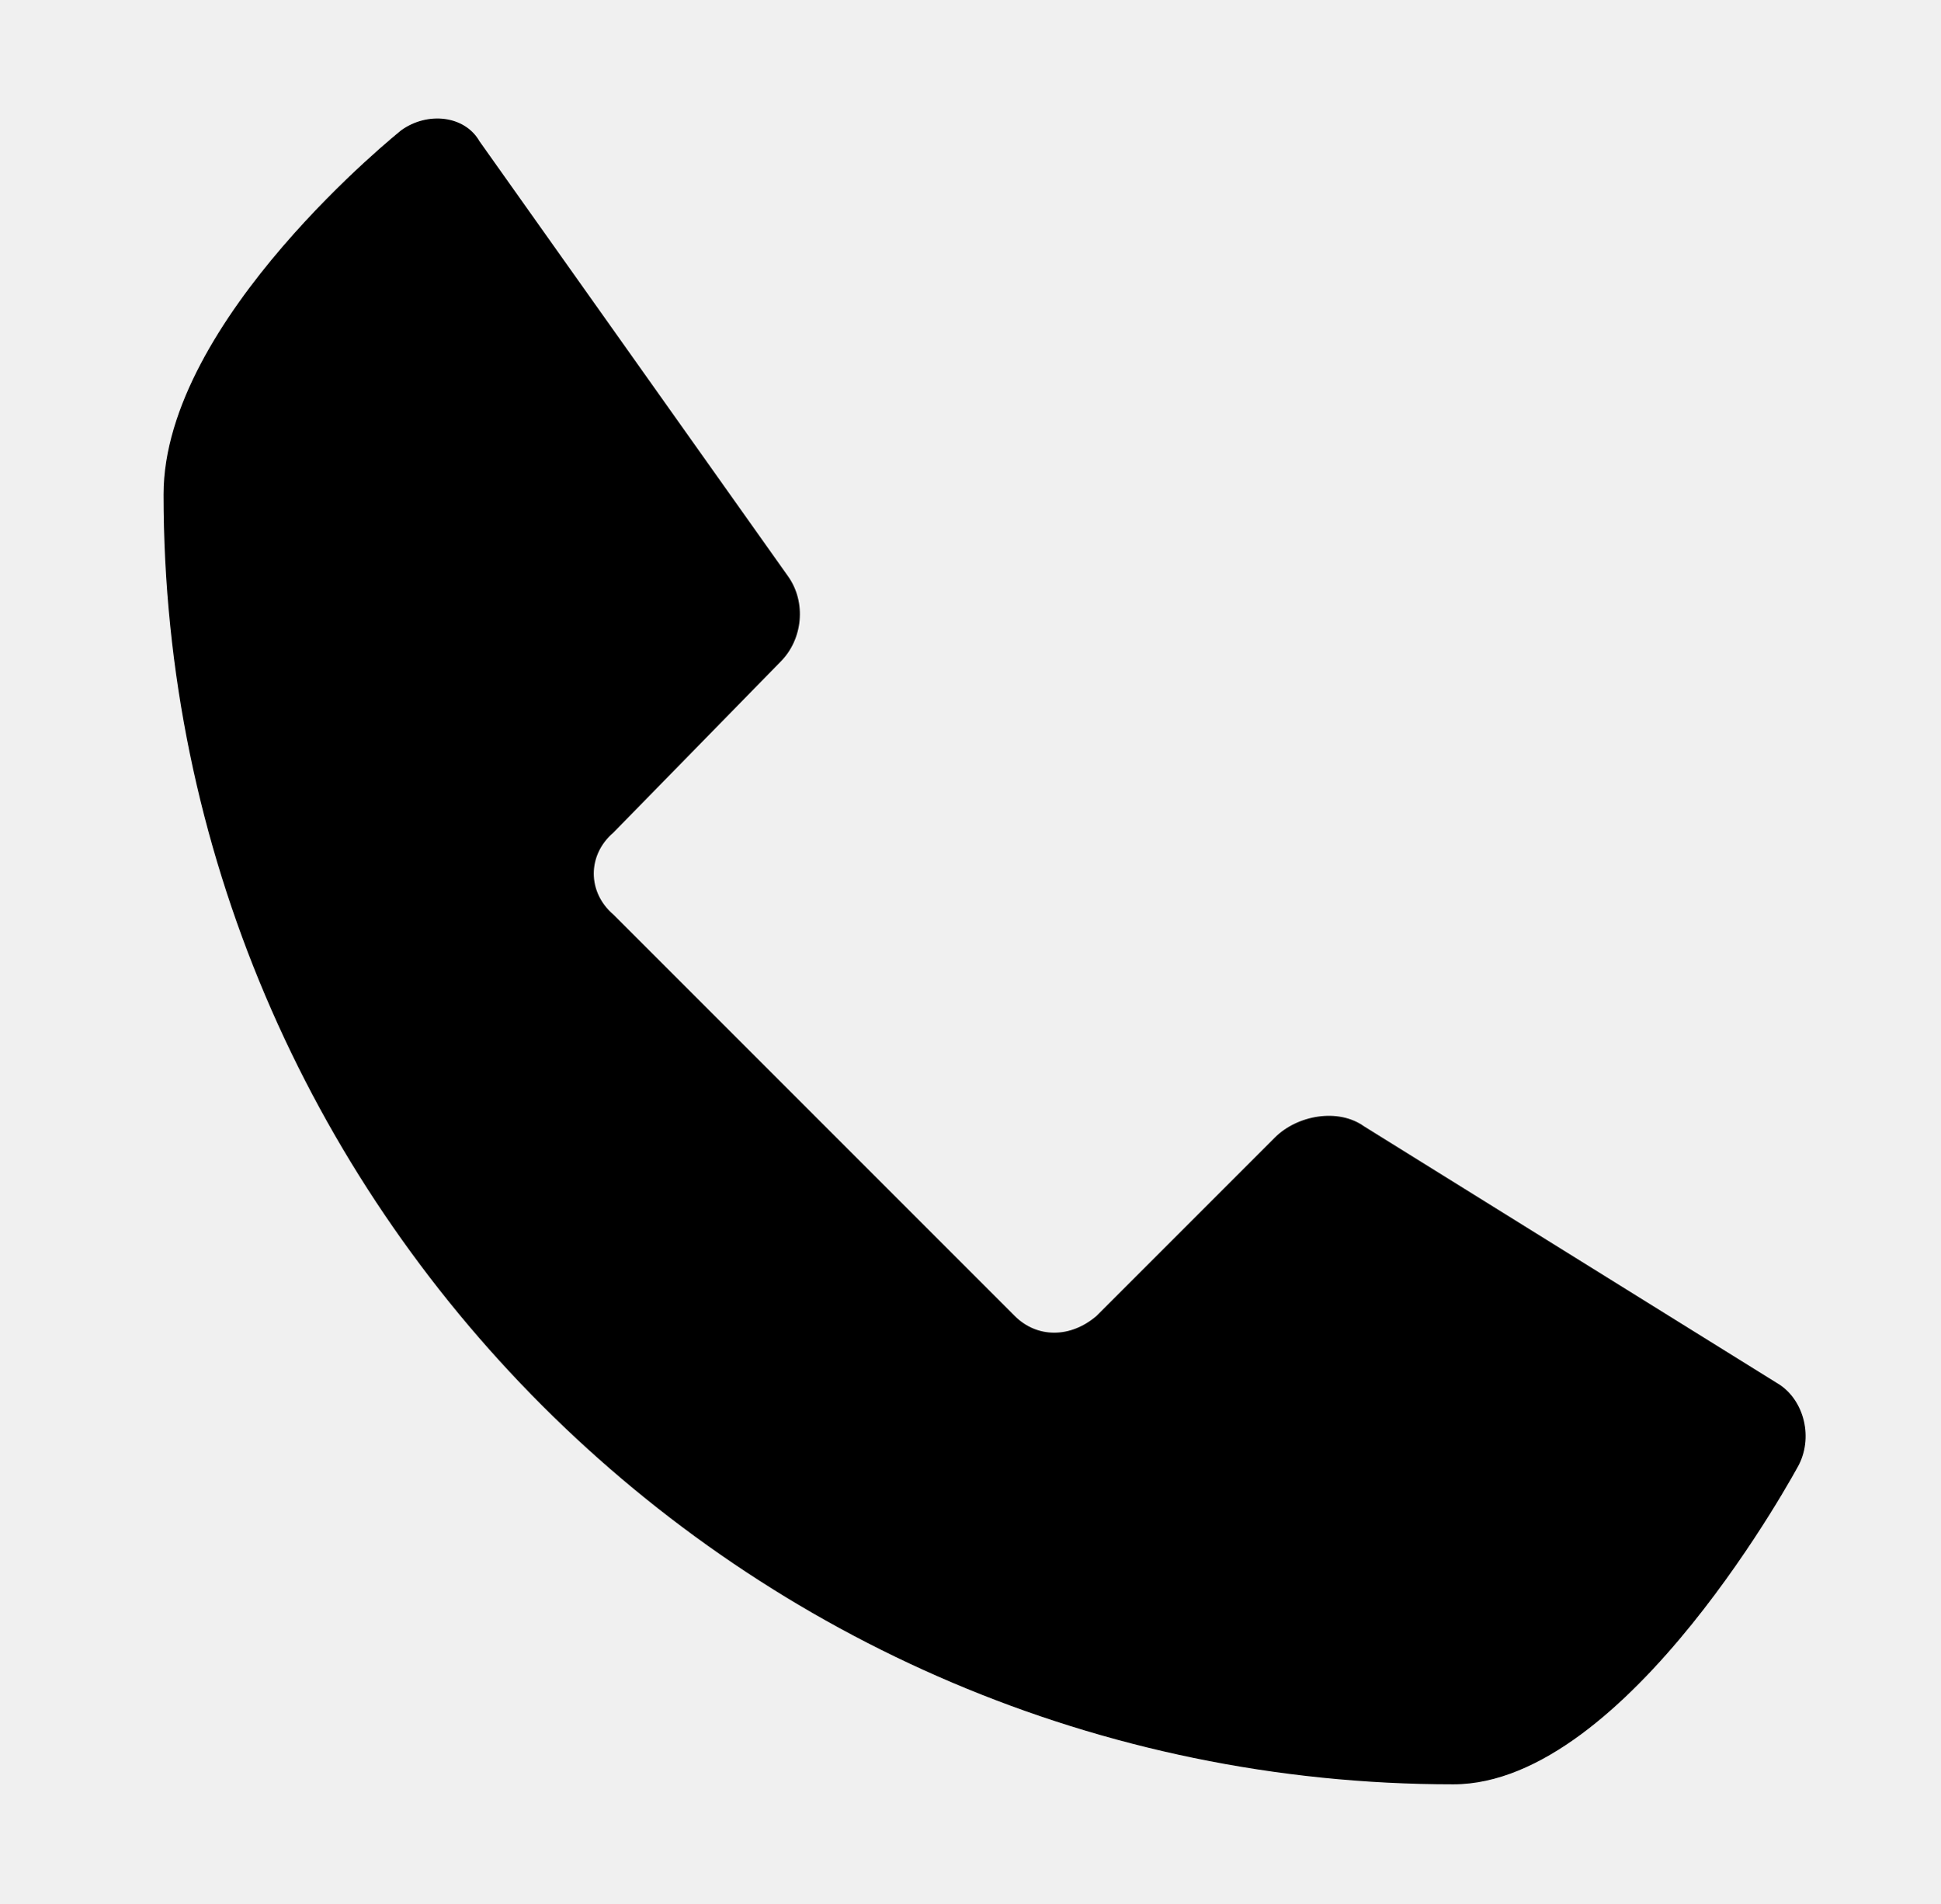
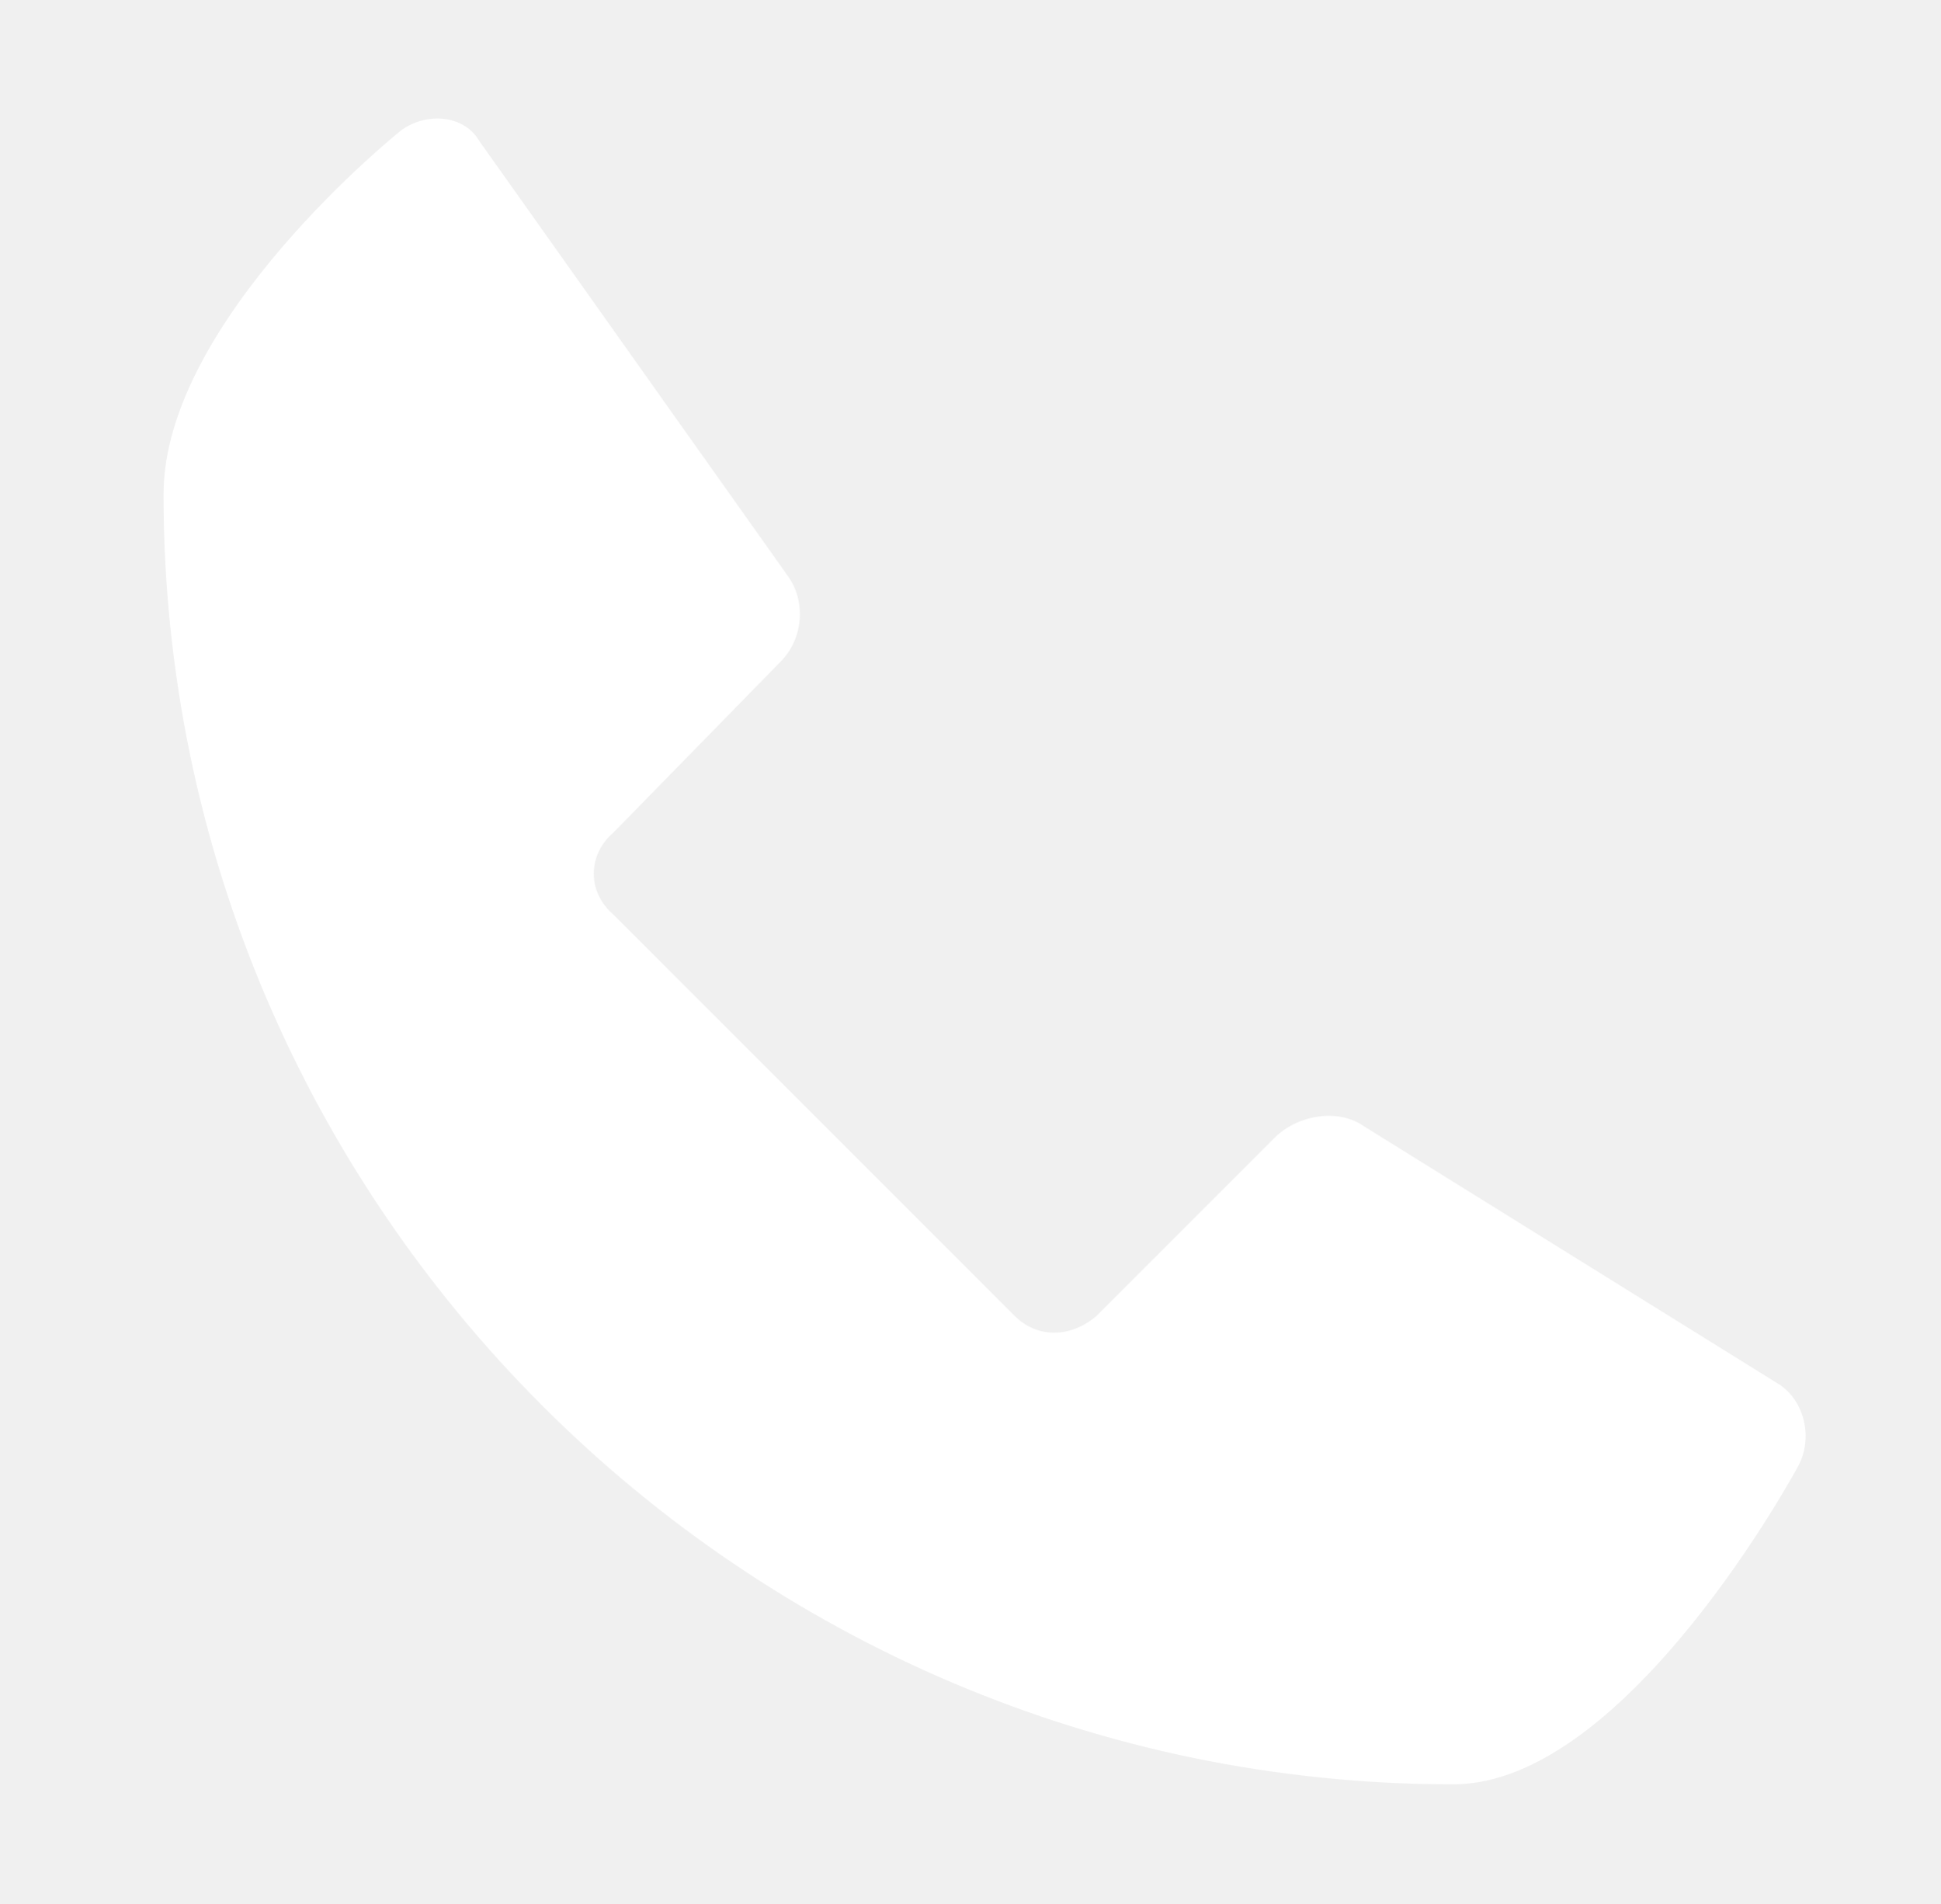
- <svg xmlns="http://www.w3.org/2000/svg" version="1.1" viewBox="-10 0 522 512">
-   <path fill="currentColor" d="M357 303l111 69c7 4 10 14 6 22c0 0 -46 86 -93 86c-191 0 -347 -156 -347 -347c0 -47 64 -98 64 -98c7 -5 17 -4 21 3l83 117c5 7 4 17 -2 23l-45 46c-7 6 -7 16 0 22l108 108c6 6 15 6 22 0l48 -48c6 -6 17 -8 24 -3z" />
+ <svg xmlns="http://www.w3.org/2000/svg" version="1.1" viewBox="-10 0 522 512" fill="white">
+   <path d="M357 303l111 69c7 4 10 14 6 22c0 0 -46 86 -93 86c-191 0 -347 -156 -347 -347c0 -47 64 -98 64 -98c7 -5 17 -4 21 3l83 117c5 7 4 17 -2 23l-45 46c-7 6 -7 16 0 22l108 108c6 6 15 6 22 0l48 -48c6 -6 17 -8 24 -3z" />
</svg>
